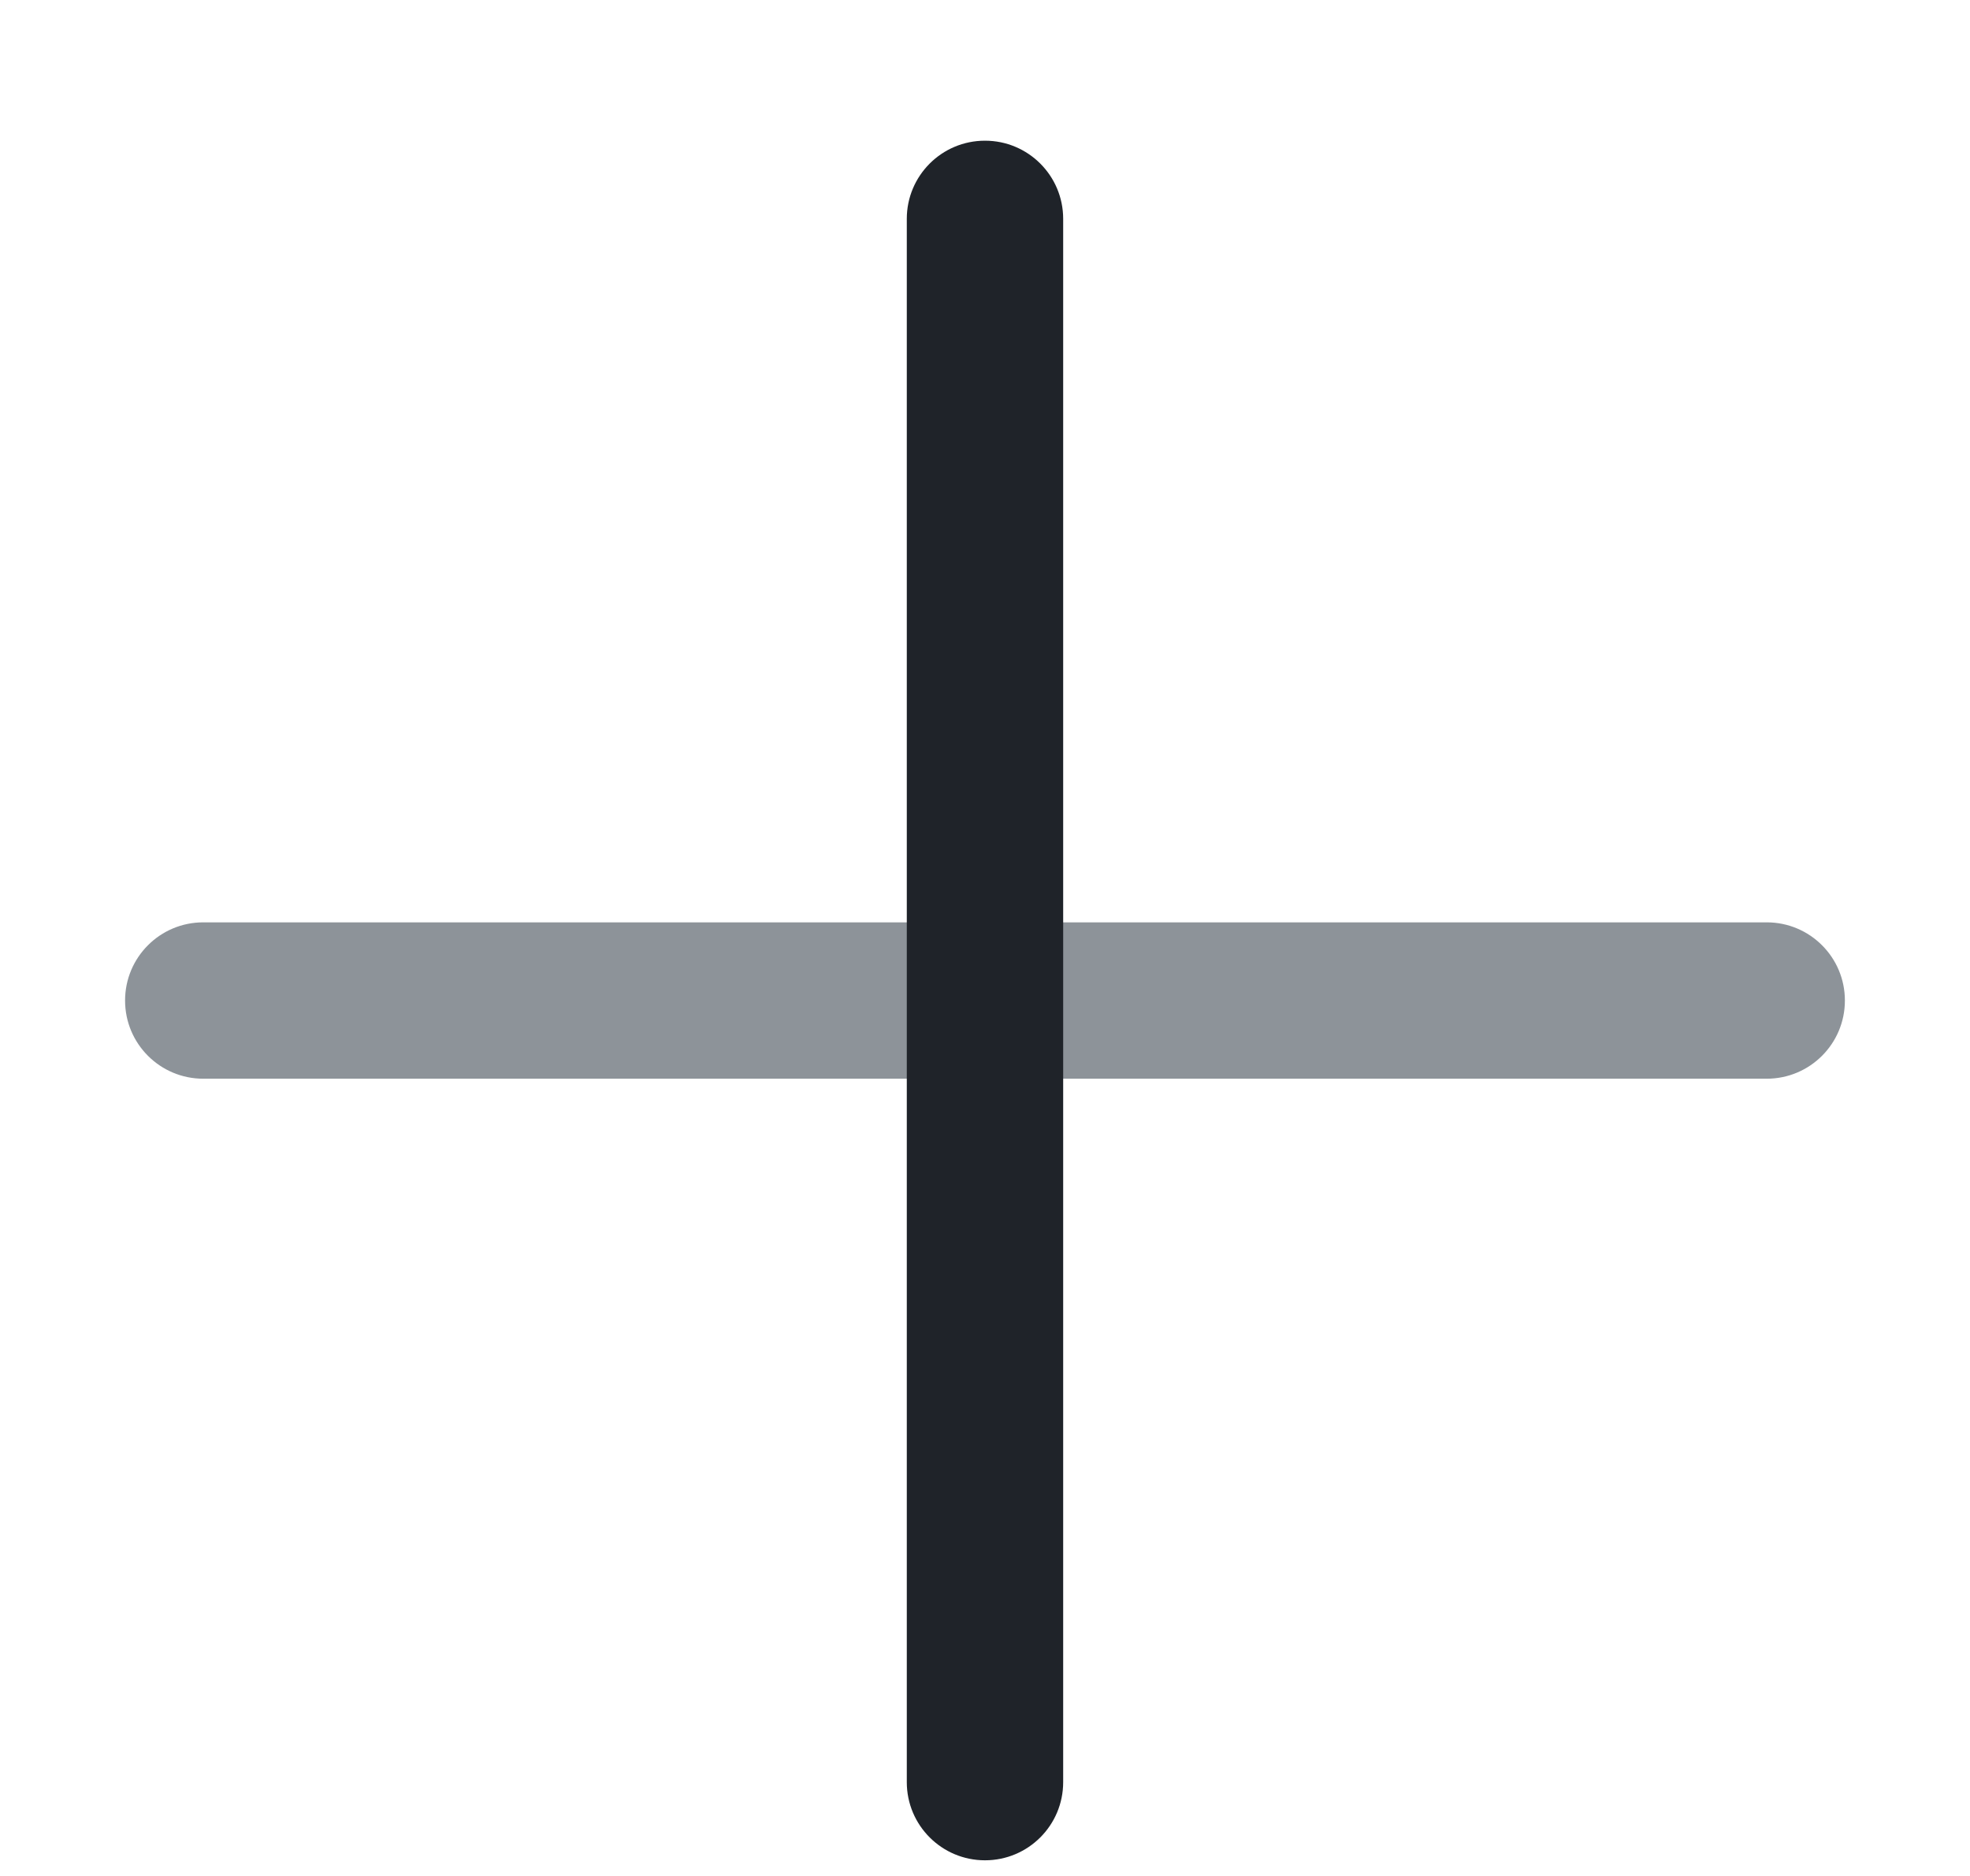
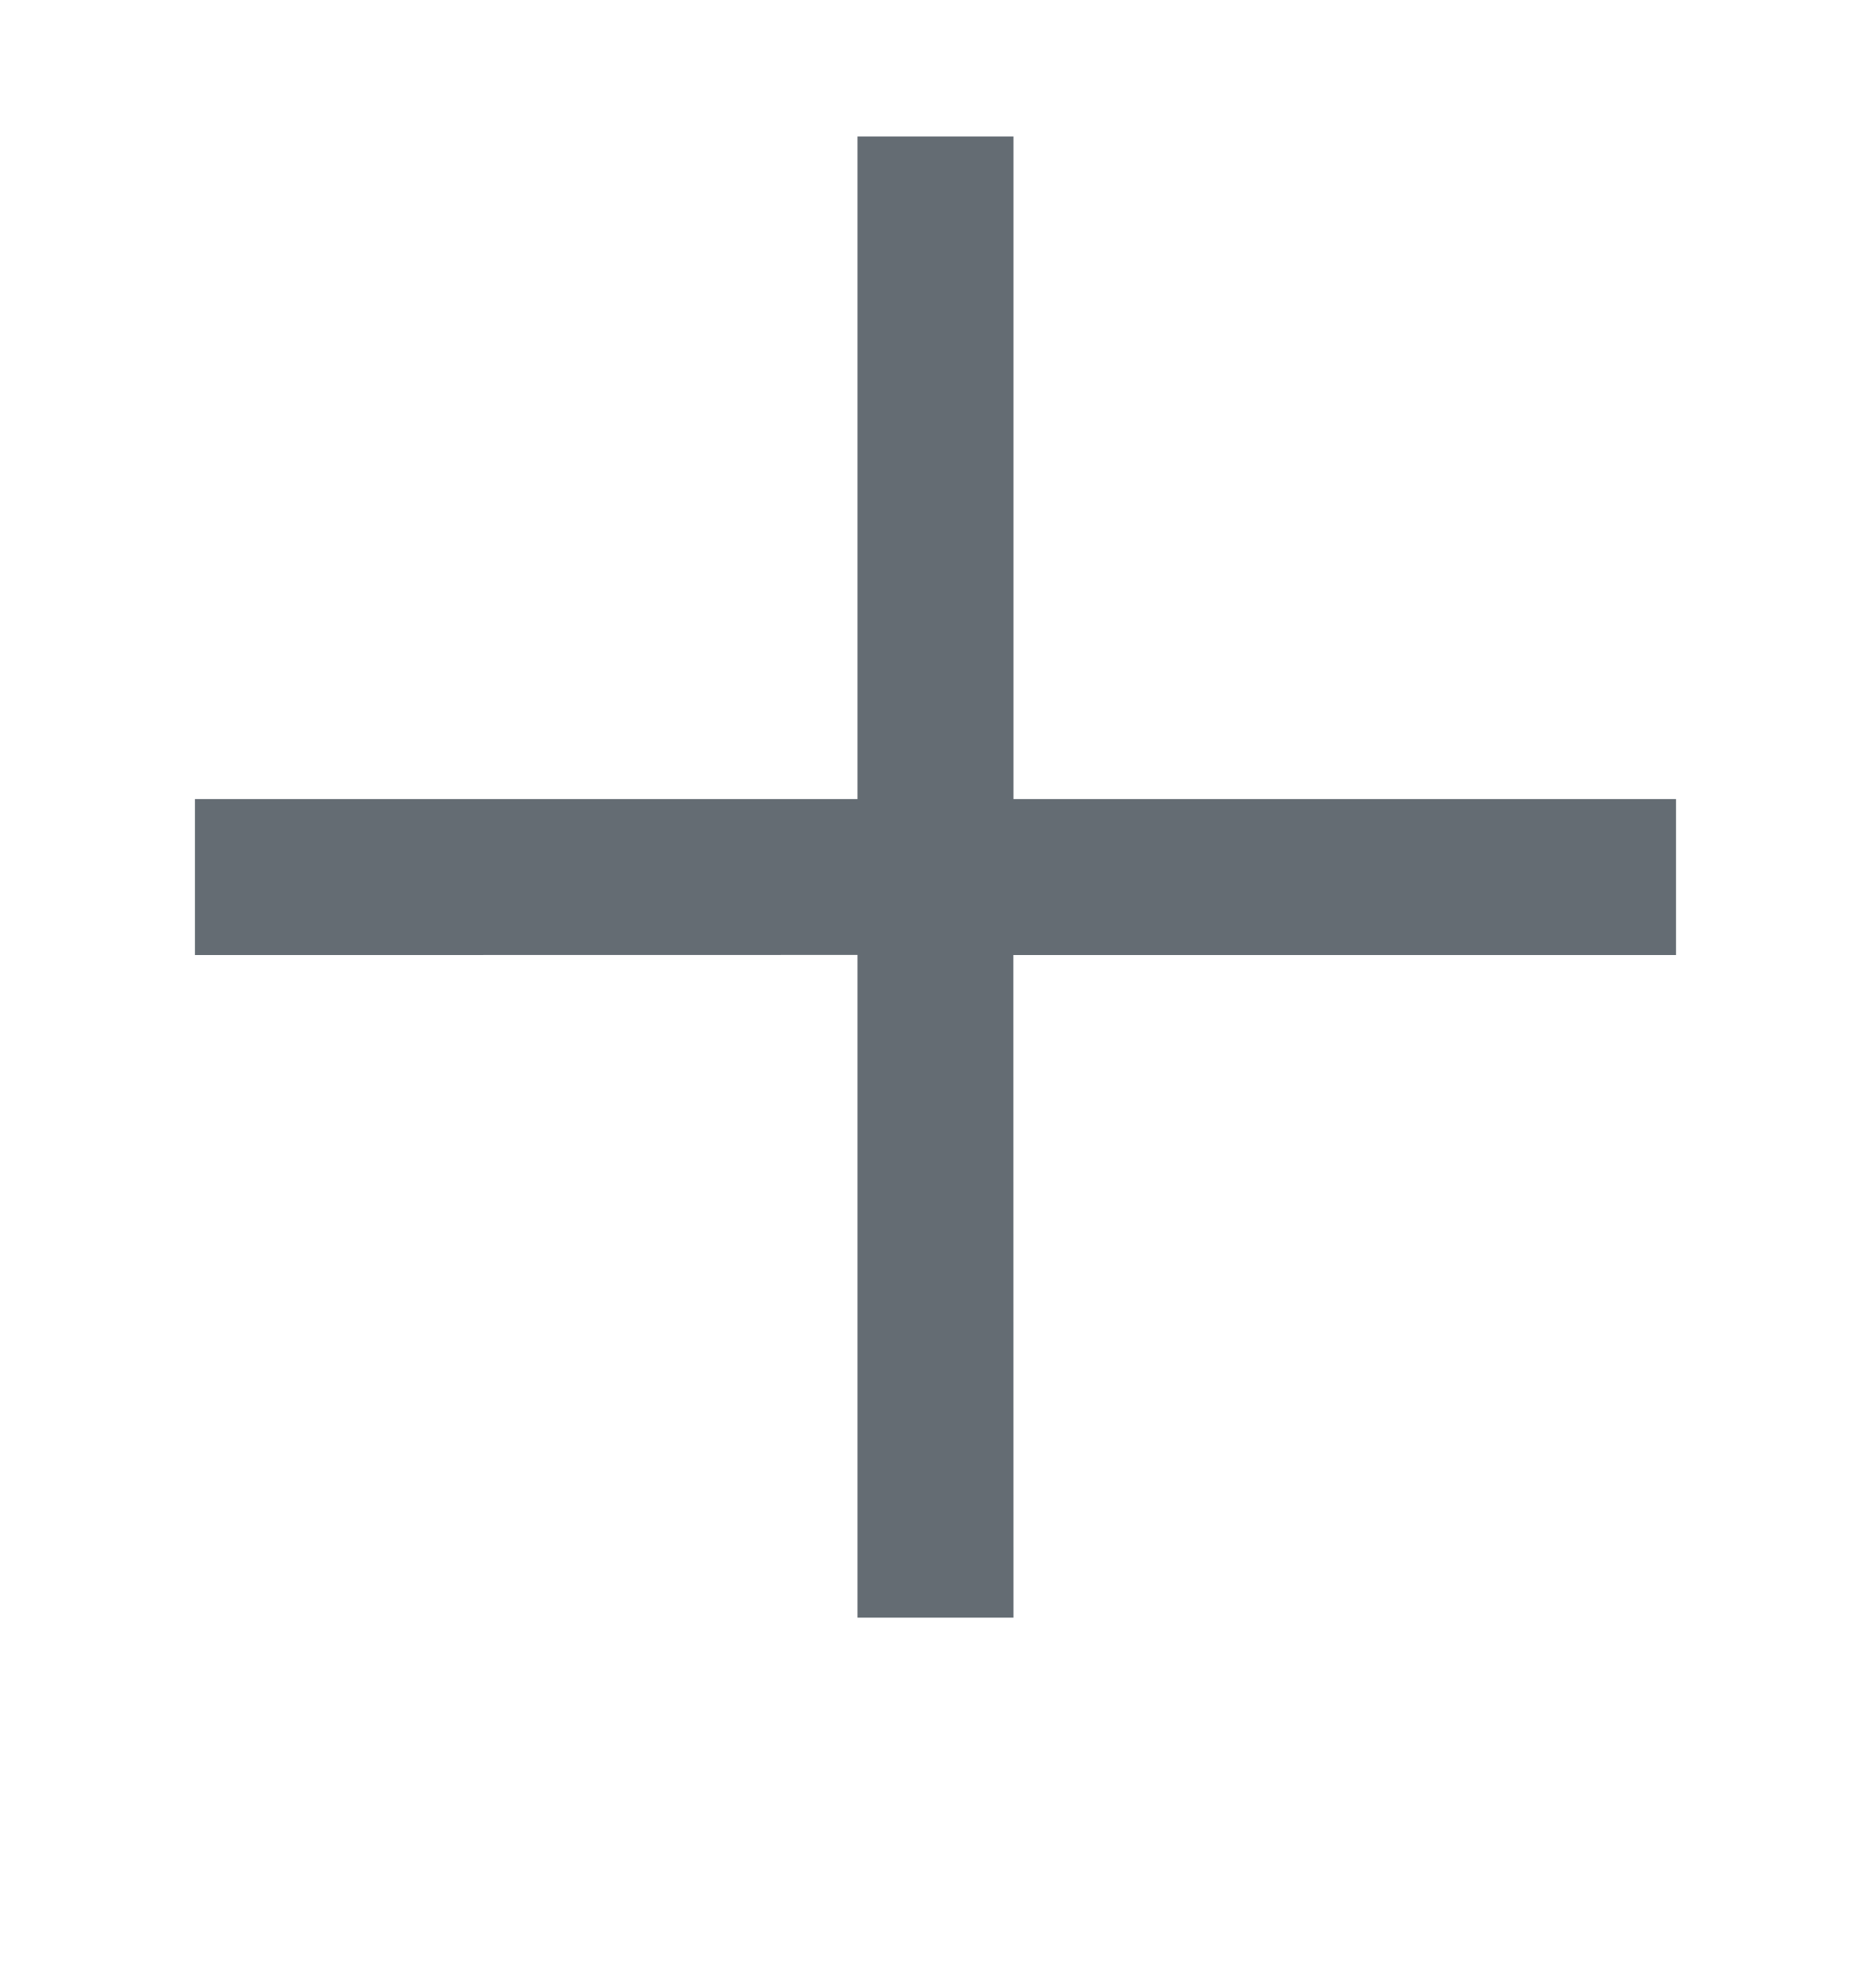
- <svg xmlns="http://www.w3.org/2000/svg" width="21px" height="20px" viewBox="0 0 21 20" version="1.1">
-   <g id="框架" stroke="none" stroke-width="1" fill="none" fill-rule="evenodd">
-     <g id="icon-切图" transform="translate(-361, -212)">
-       <g id="相机" transform="translate(361, 212)">
-         <rect id="矩形" x="0.833" y="0.833" width="20" height="20" />
-         <g id="编组-3" transform="translate(1.333333, 0.833333)">
-           <rect id="矩形" fill="#8D9399" x="0" y="9" width="18.333" height="1.667" rx="0.833" />
-           <rect id="矩形备份-2" fill="#1F2329" transform="translate(9.166667, 9.833333) rotate(90) translate(-9.166667, -9.833333) " x="0" y="9" width="18.333" height="1.667" rx="0.833" />
-         </g>
-       </g>
-     </g>
+ <svg xmlns="http://www.w3.org/2000/svg" viewBox="0 1 16 17" version="1.1">
+   <g transform="translate(0, 0.5)">
+     <path d="M8.667,1.667 L8.667,7.333 L14.333,7.333 L14.333,8.667                                 L8.666,8.667 L8.667,14.333 L7.333,14.333 L7.333,8.666 L1.667,8.667                                 L1.667,7.333 L7.333,7.333 L7.333,1.667 L8.667,1.667 Z" id="Combined-Shape" fill="#646c73">
+         </path>
  </g>
</svg>
